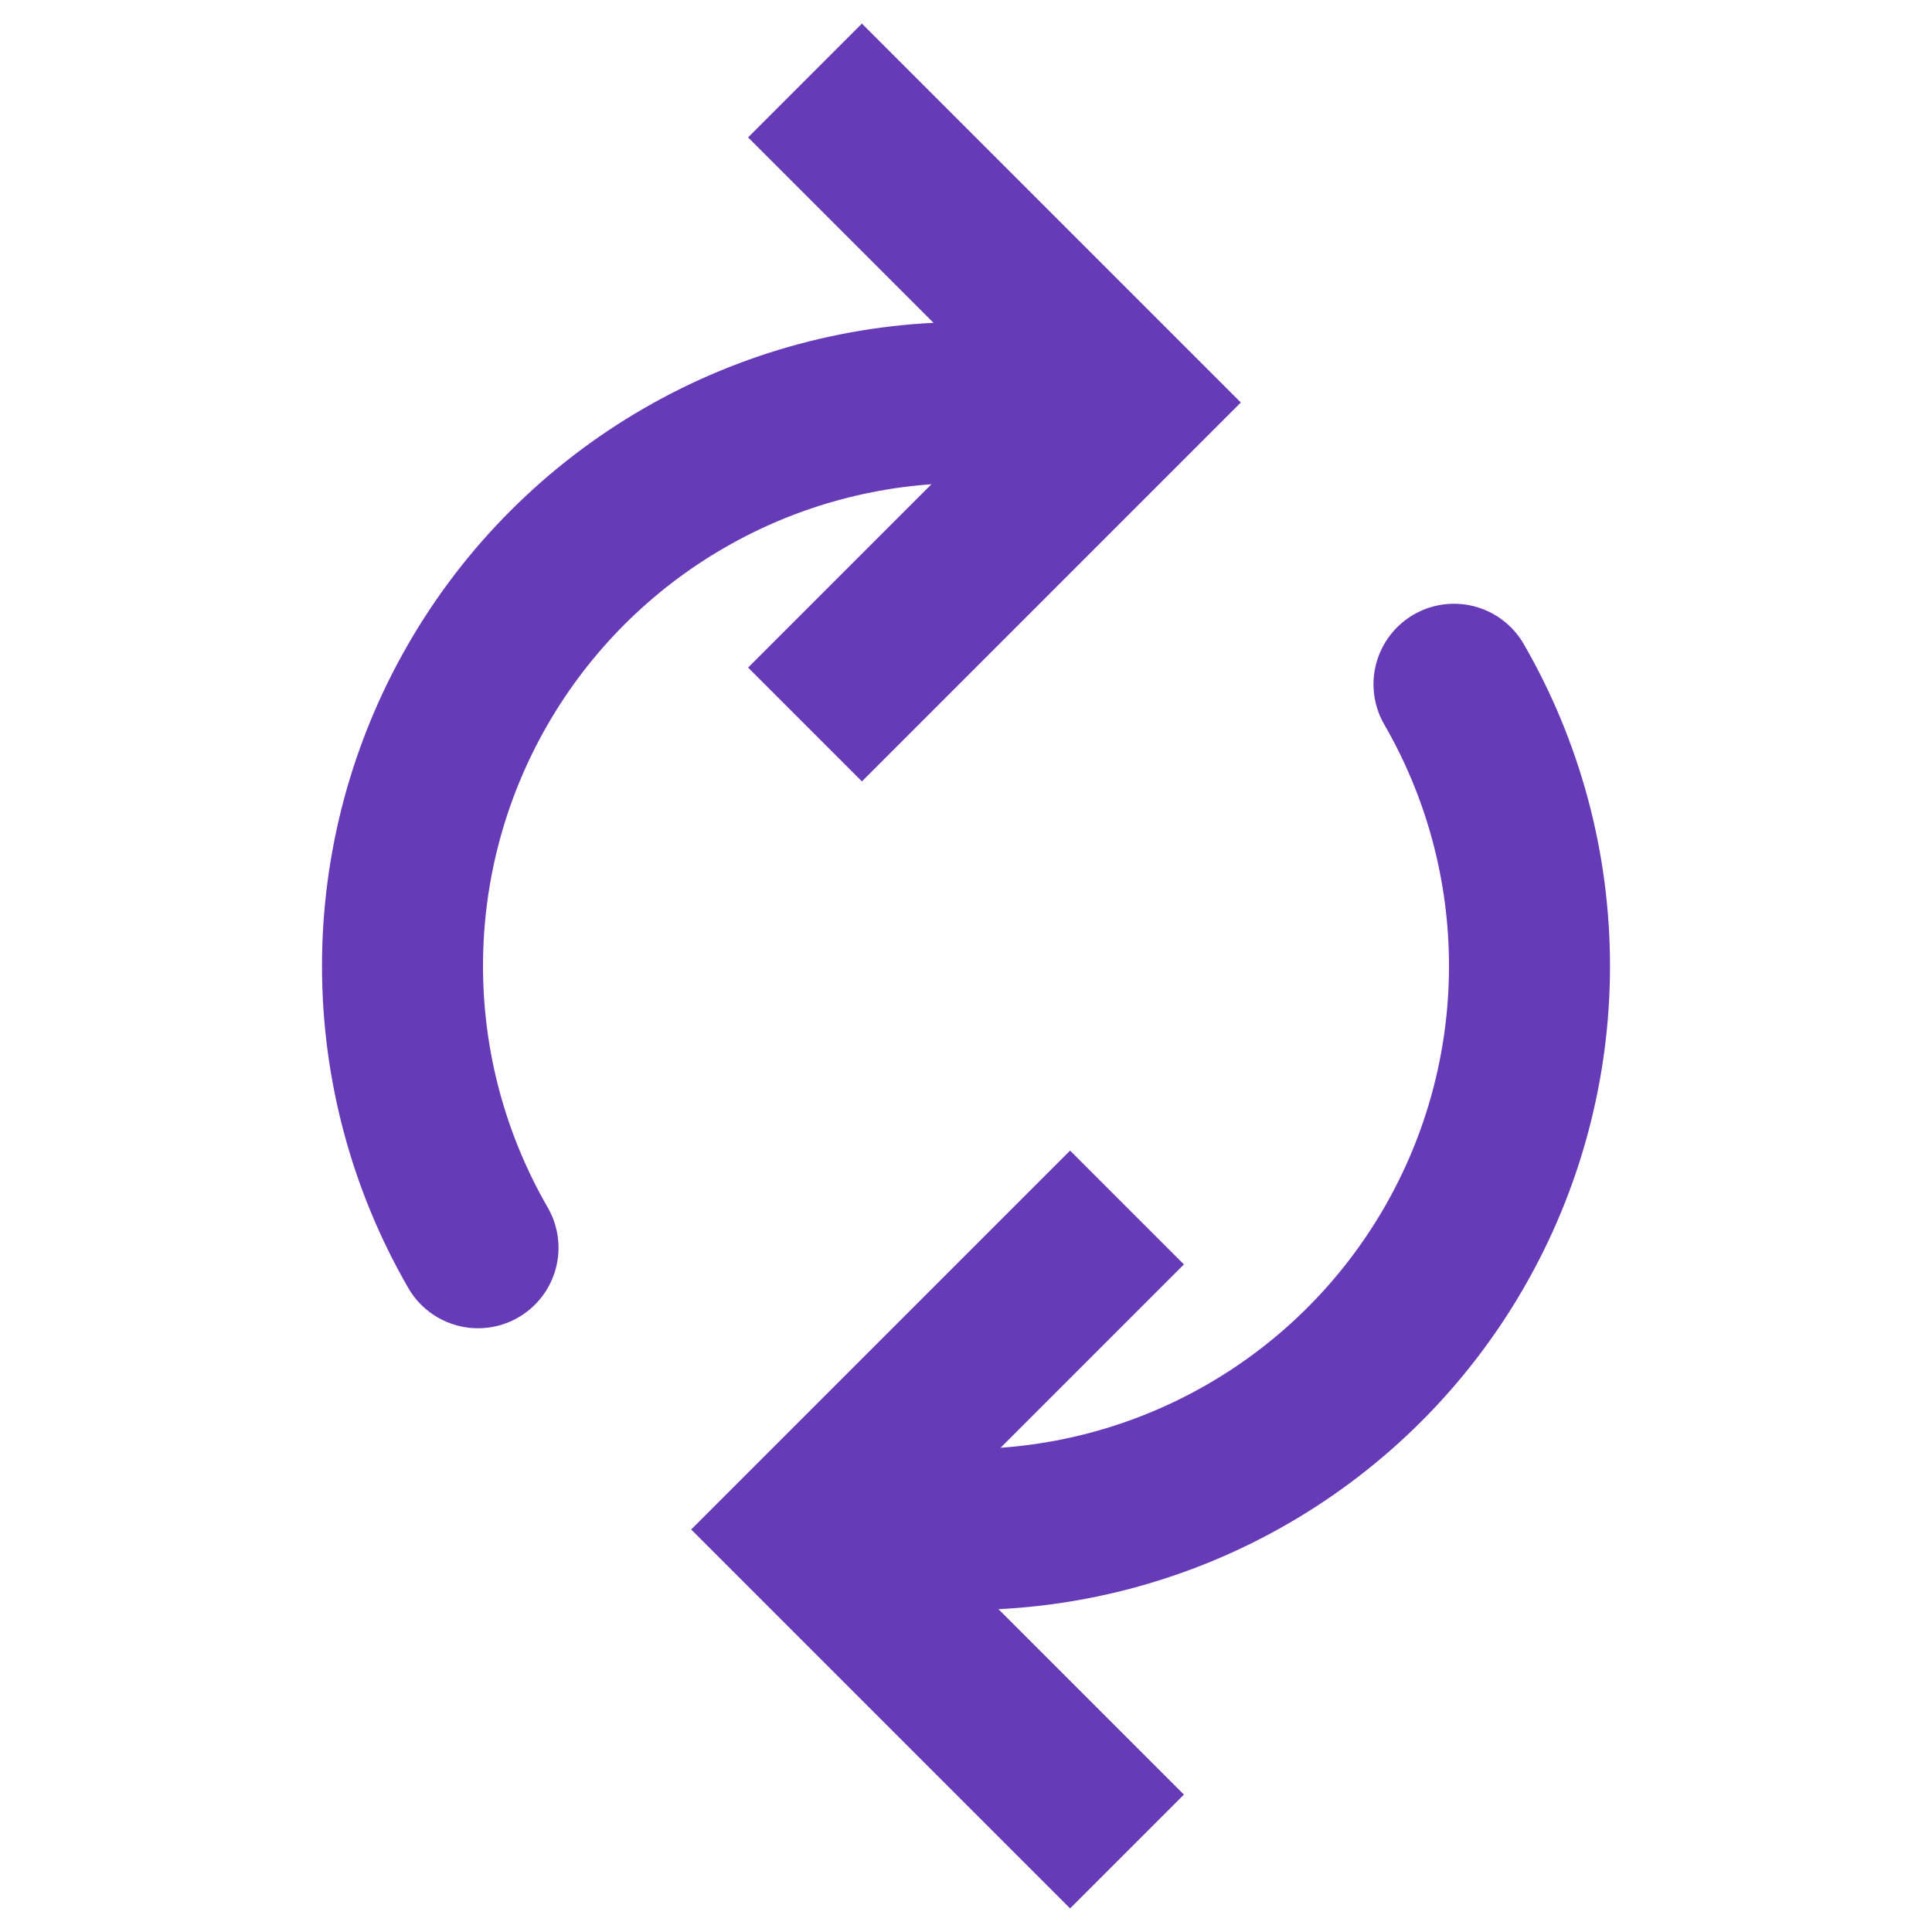
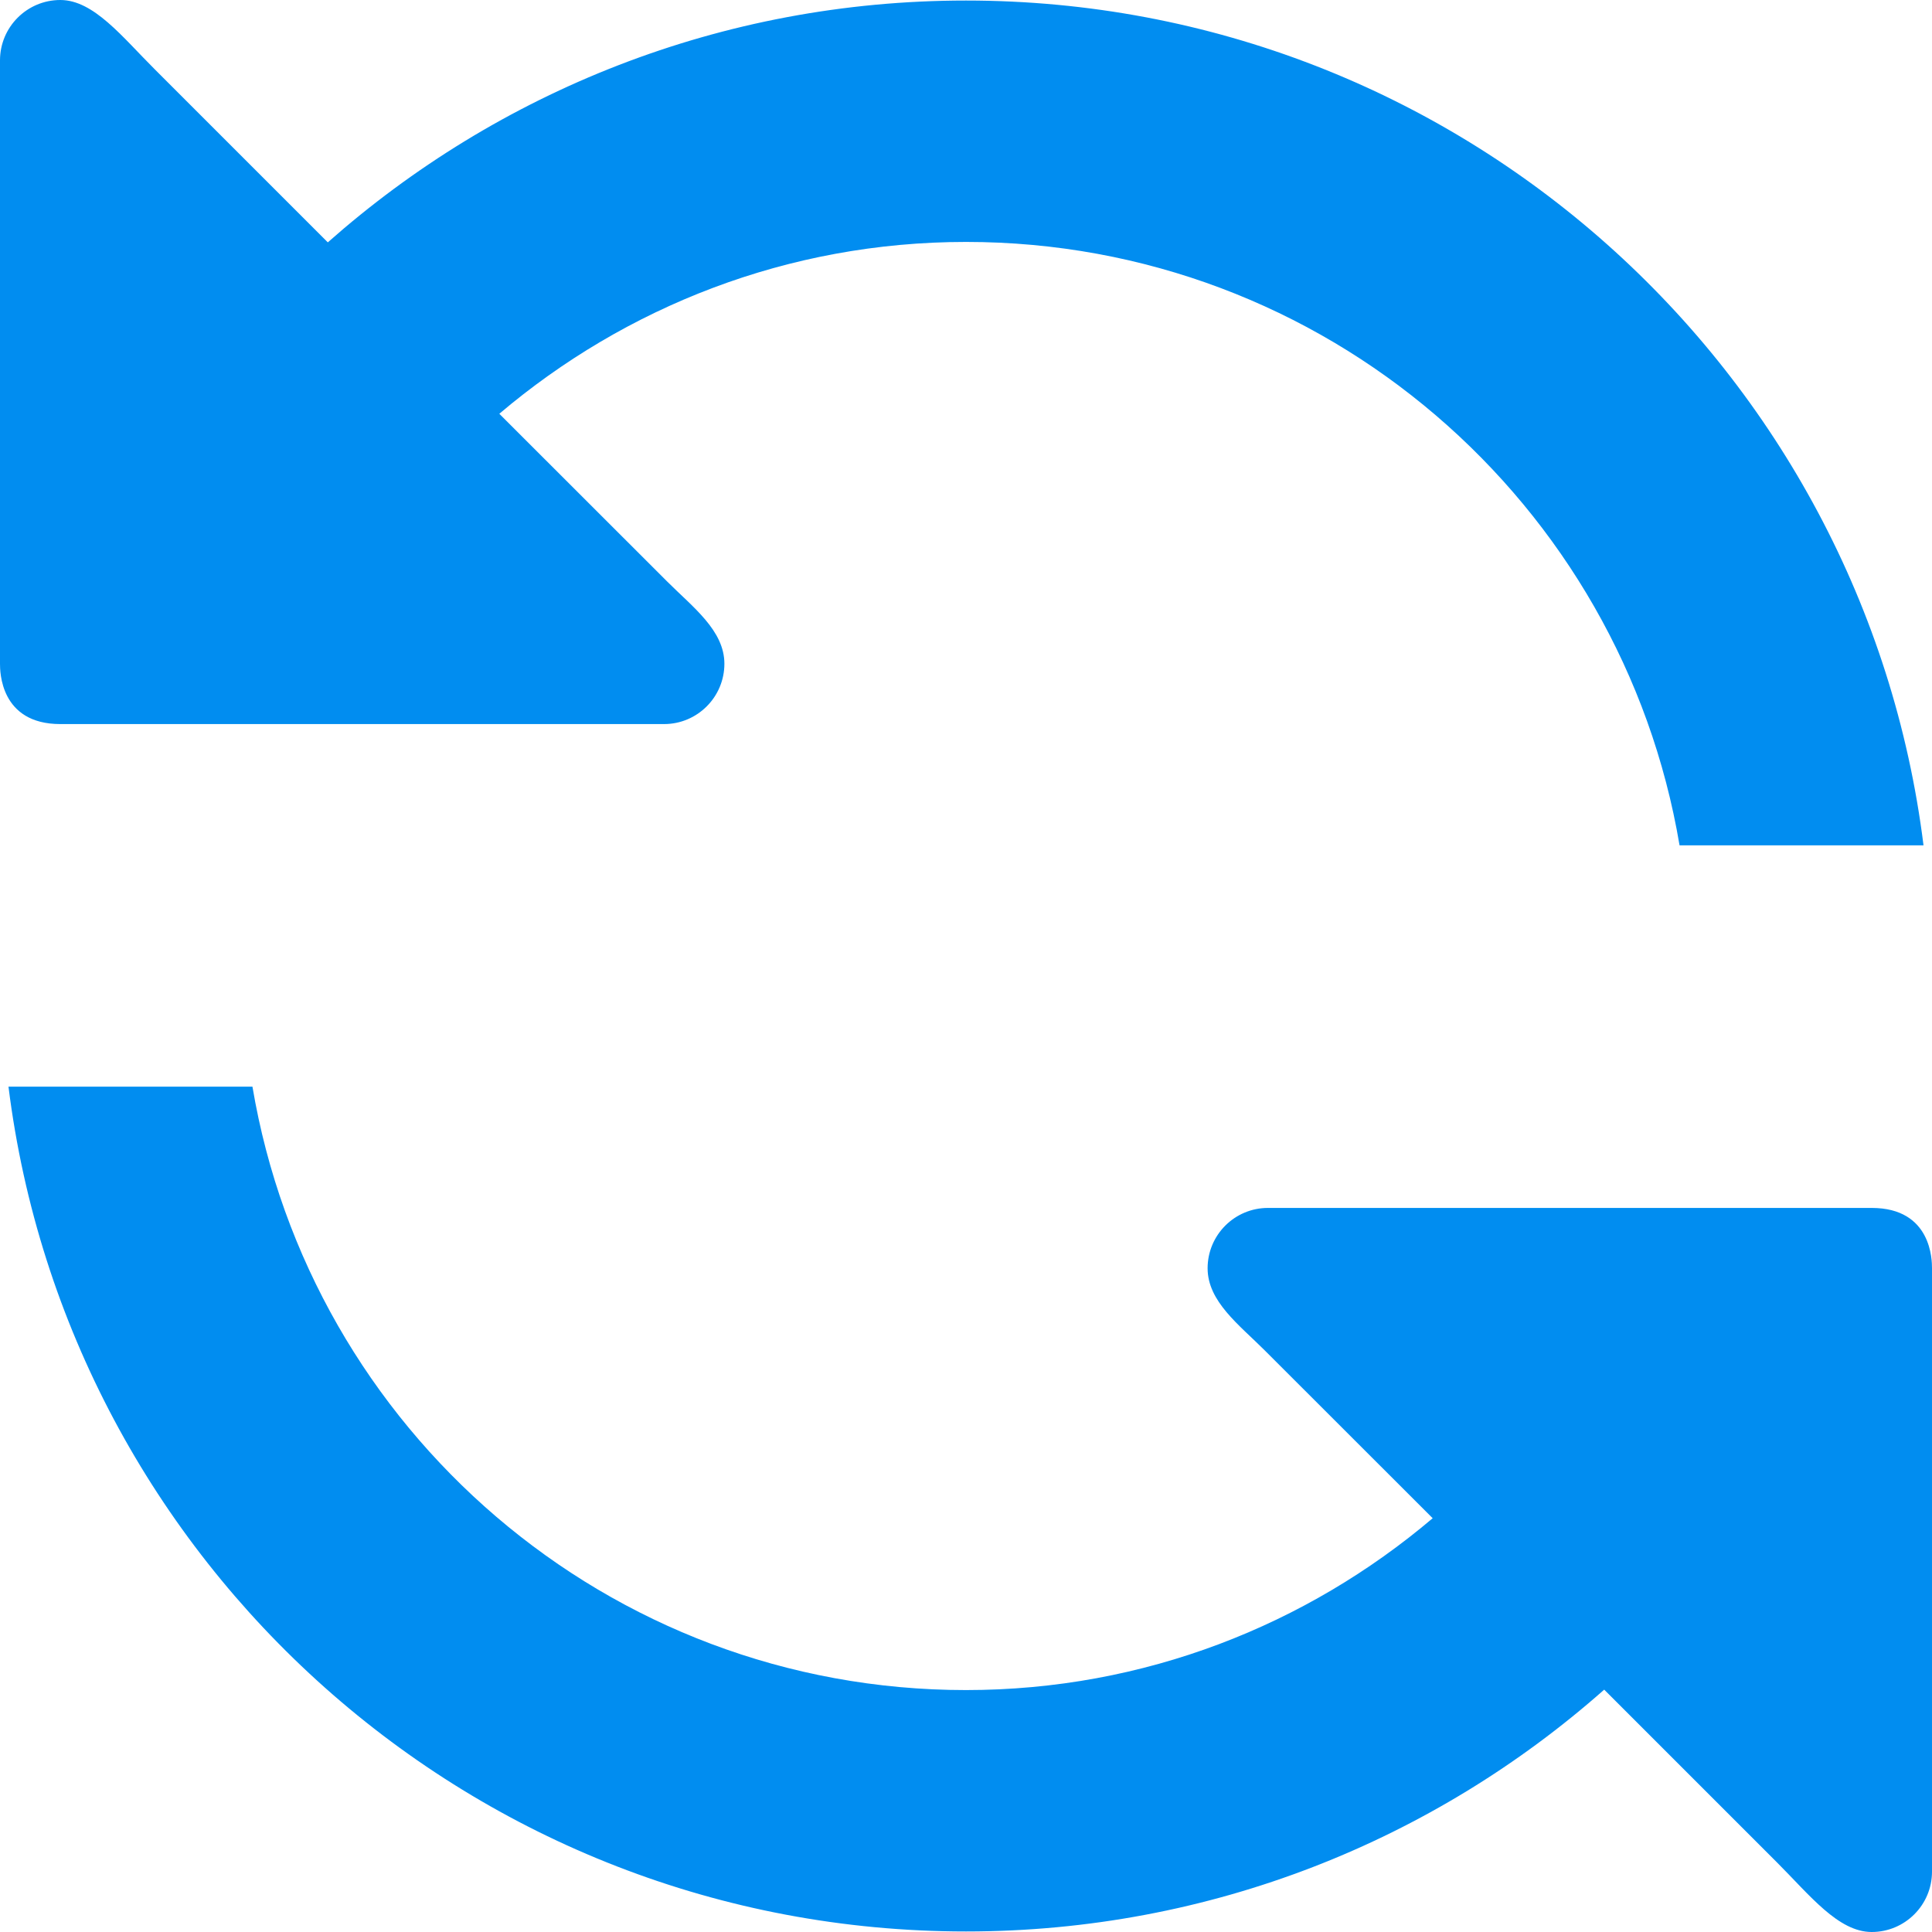
- <svg xmlns="http://www.w3.org/2000/svg" width="24" height="24" viewBox="0 0 24 24" fill="none">
-   <path d="M10 19L9.293 18.293L8.586 19L9.293 19.707L10 19ZM13.293 14.293L9.293 18.293L10.707 19.707L14.707 15.707L13.293 14.293ZM9.293 19.707L13.293 23.707L14.707 22.293L10.707 18.293L9.293 19.707Z" fill="#673BB7" />
-   <path d="M18.062 8.5C18.677 9.564 19 10.771 19 12C19 13.229 18.677 14.436 18.062 15.5C17.448 16.564 16.564 17.448 15.5 18.062C14.436 18.677 13.229 19 12 19" stroke="#673BB7" stroke-width="2" stroke-linecap="round" />
-   <path d="M14 5L14.707 5.707L15.414 5L14.707 4.293L14 5ZM10.707 9.707L14.707 5.707L13.293 4.293L9.293 8.293L10.707 9.707ZM14.707 4.293L10.707 0.293L9.293 1.707L13.293 5.707L14.707 4.293Z" fill="#673BB7" />
-   <path d="M5.938 15.5C5.323 14.436 5 13.229 5 12C5 10.771 5.323 9.564 5.938 8.5C6.552 7.436 7.436 6.552 8.5 5.938C9.564 5.323 10.771 5 12 5" stroke="#673BB7" stroke-width="2" stroke-linecap="round" />
+ <svg xmlns="http://www.w3.org/2000/svg" width="18" height="18" viewBox="0 0 18 18" fill="none">
+   <path d="M17.438 11.254H11.813C11.503 11.254 11.251 11.506 11.251 11.816C11.251 12.126 11.545 12.343 11.785 12.583L13.348 14.145C12.174 15.14 10.66 15.746 9 15.746C5.657 15.746 2.889 13.314 2.352 10.124H0.079C0.633 14.56 4.412 17.995 9 17.995C11.282 17.995 13.362 17.143 14.946 15.742L16.557 17.353C16.86 17.656 17.127 18 17.438 18C17.748 18 18 17.748 18 17.438V11.816C18 11.748 18 11.254 17.438 11.254ZM0.562 6.746H6.187C6.497 6.746 6.749 6.494 6.749 6.184C6.749 5.874 6.455 5.657 6.215 5.417L4.652 3.855C5.826 2.86 7.34 2.254 9 2.254C12.343 2.254 15.111 4.686 15.648 7.876H17.921C17.367 3.44 13.588 0.005 9 0.005C6.718 0.005 4.638 0.857 3.054 2.258L1.443 0.647C1.139 0.344 0.873 0 0.562 0C0.252 0 0 0.252 0 0.562V6.184C0 6.252 0 6.746 0.562 6.746Z" fill="#018DF0" />
</svg>
